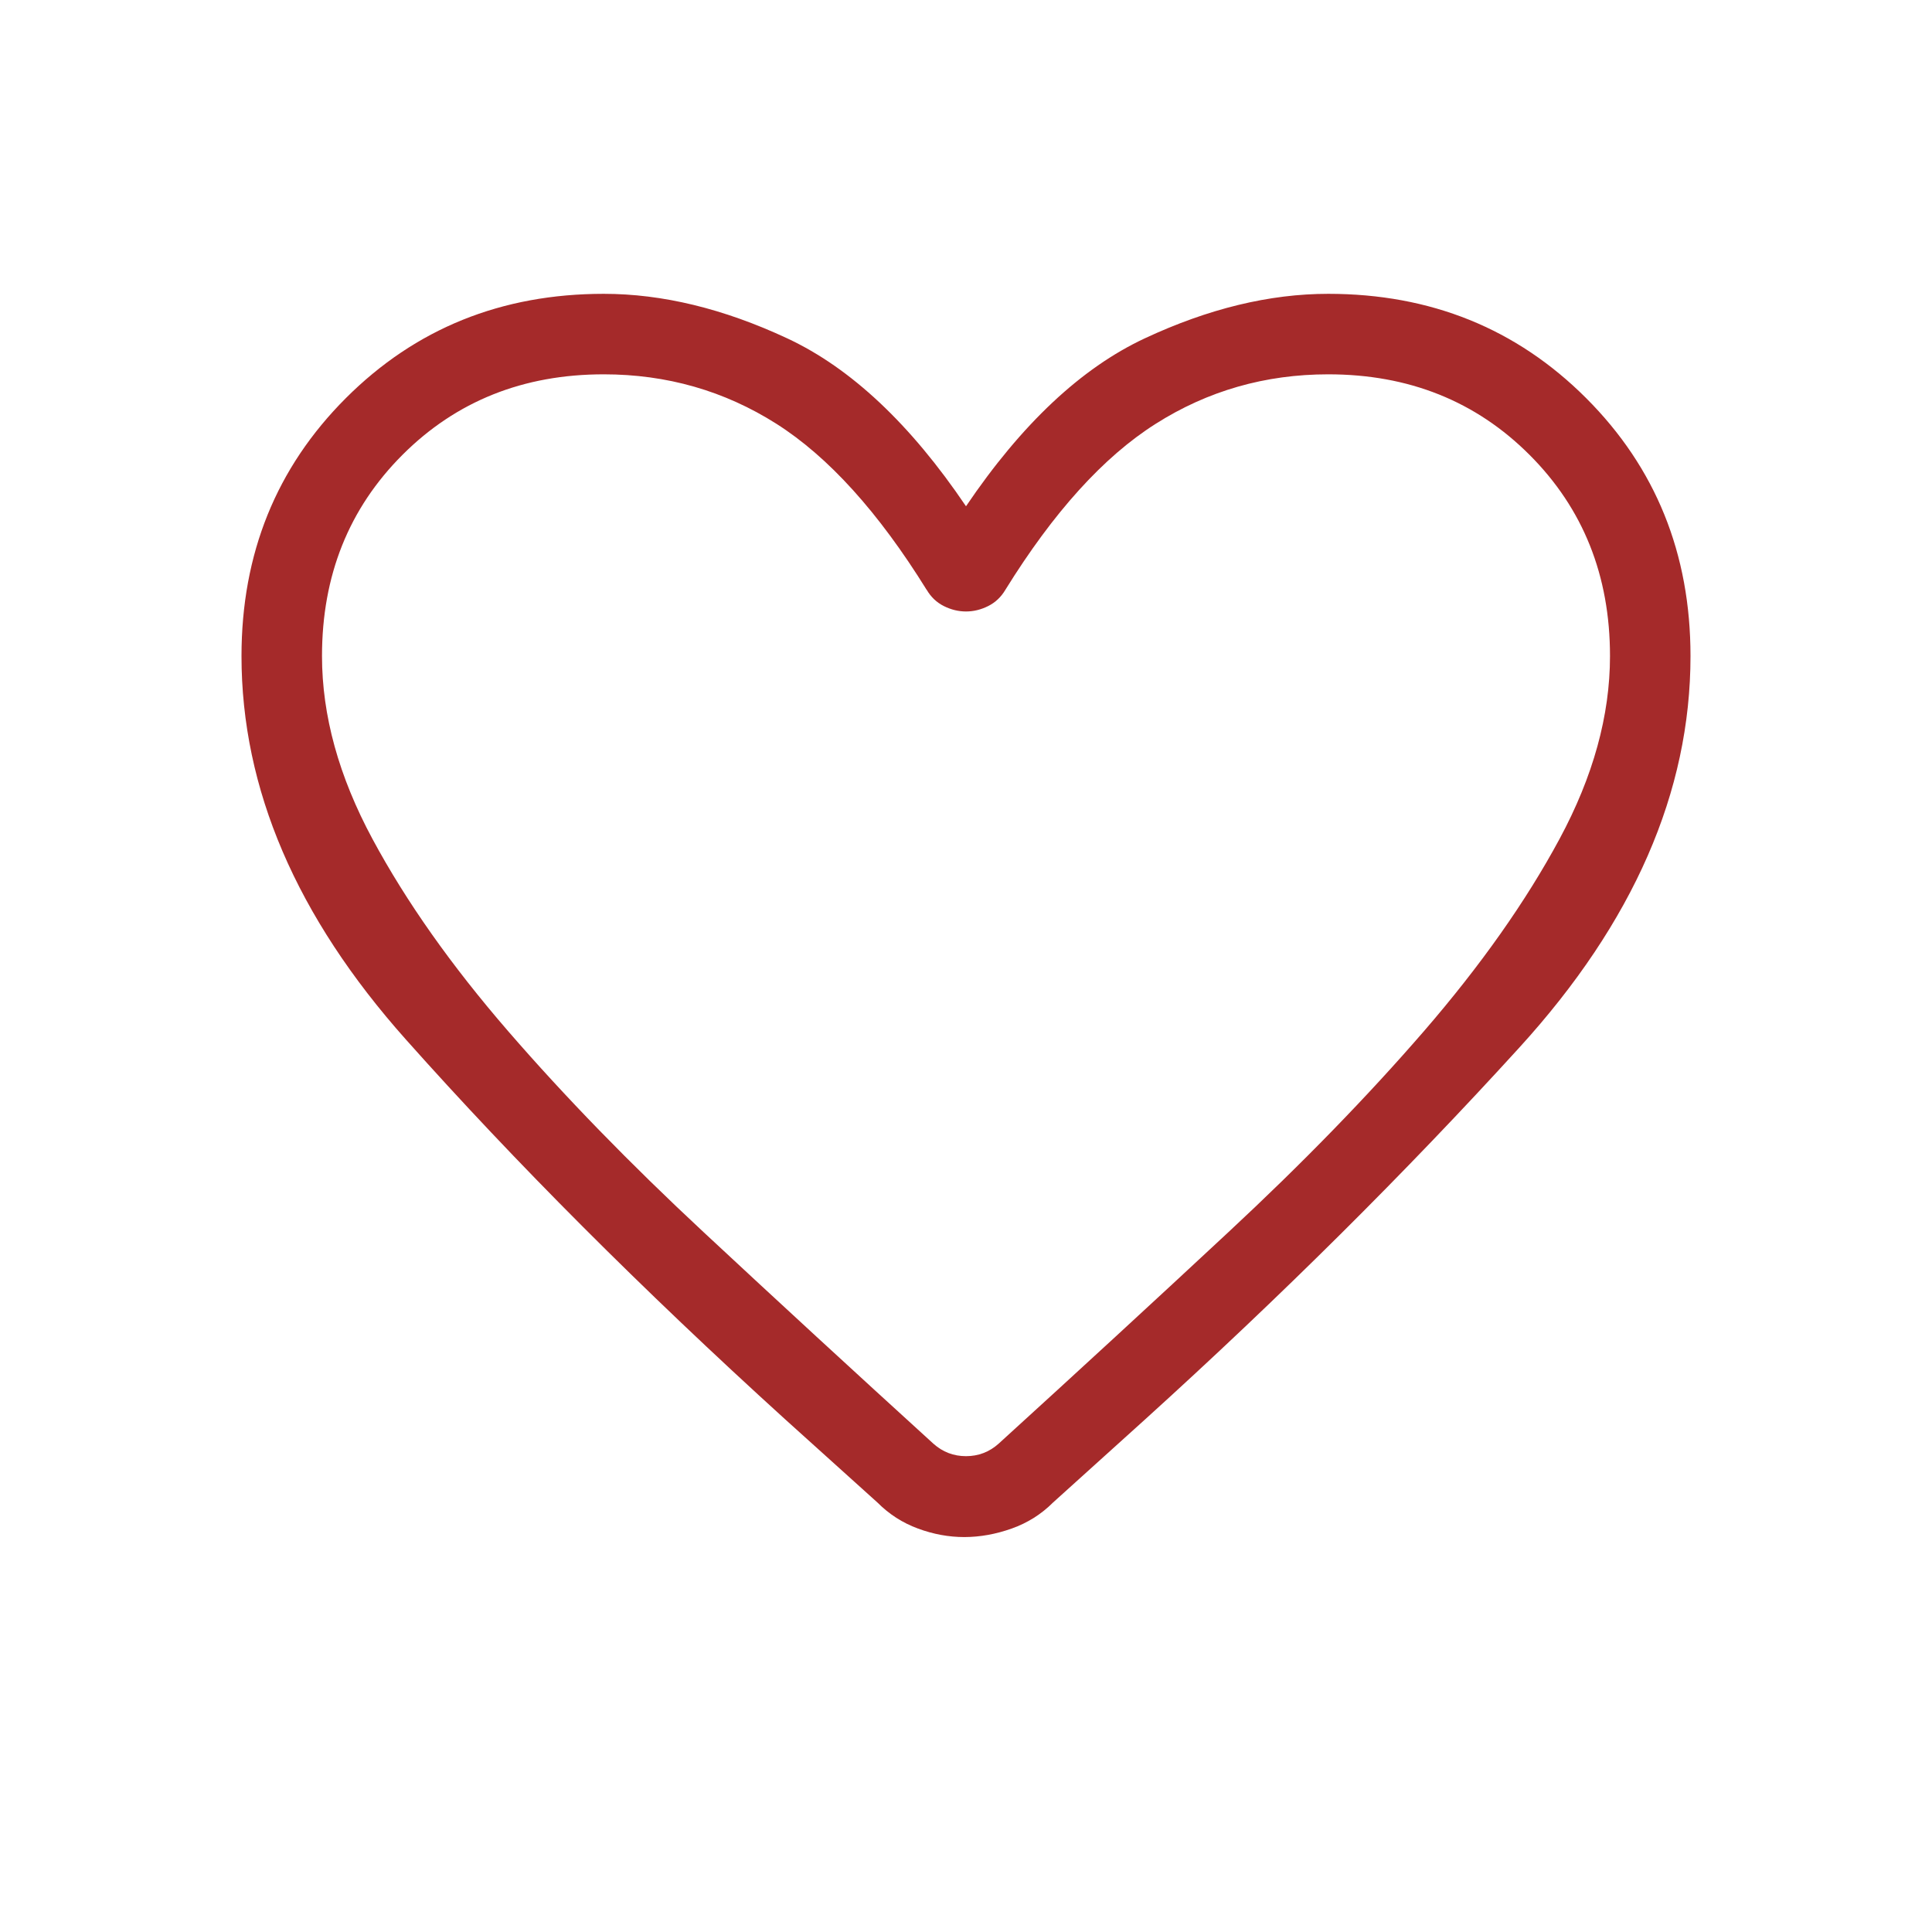
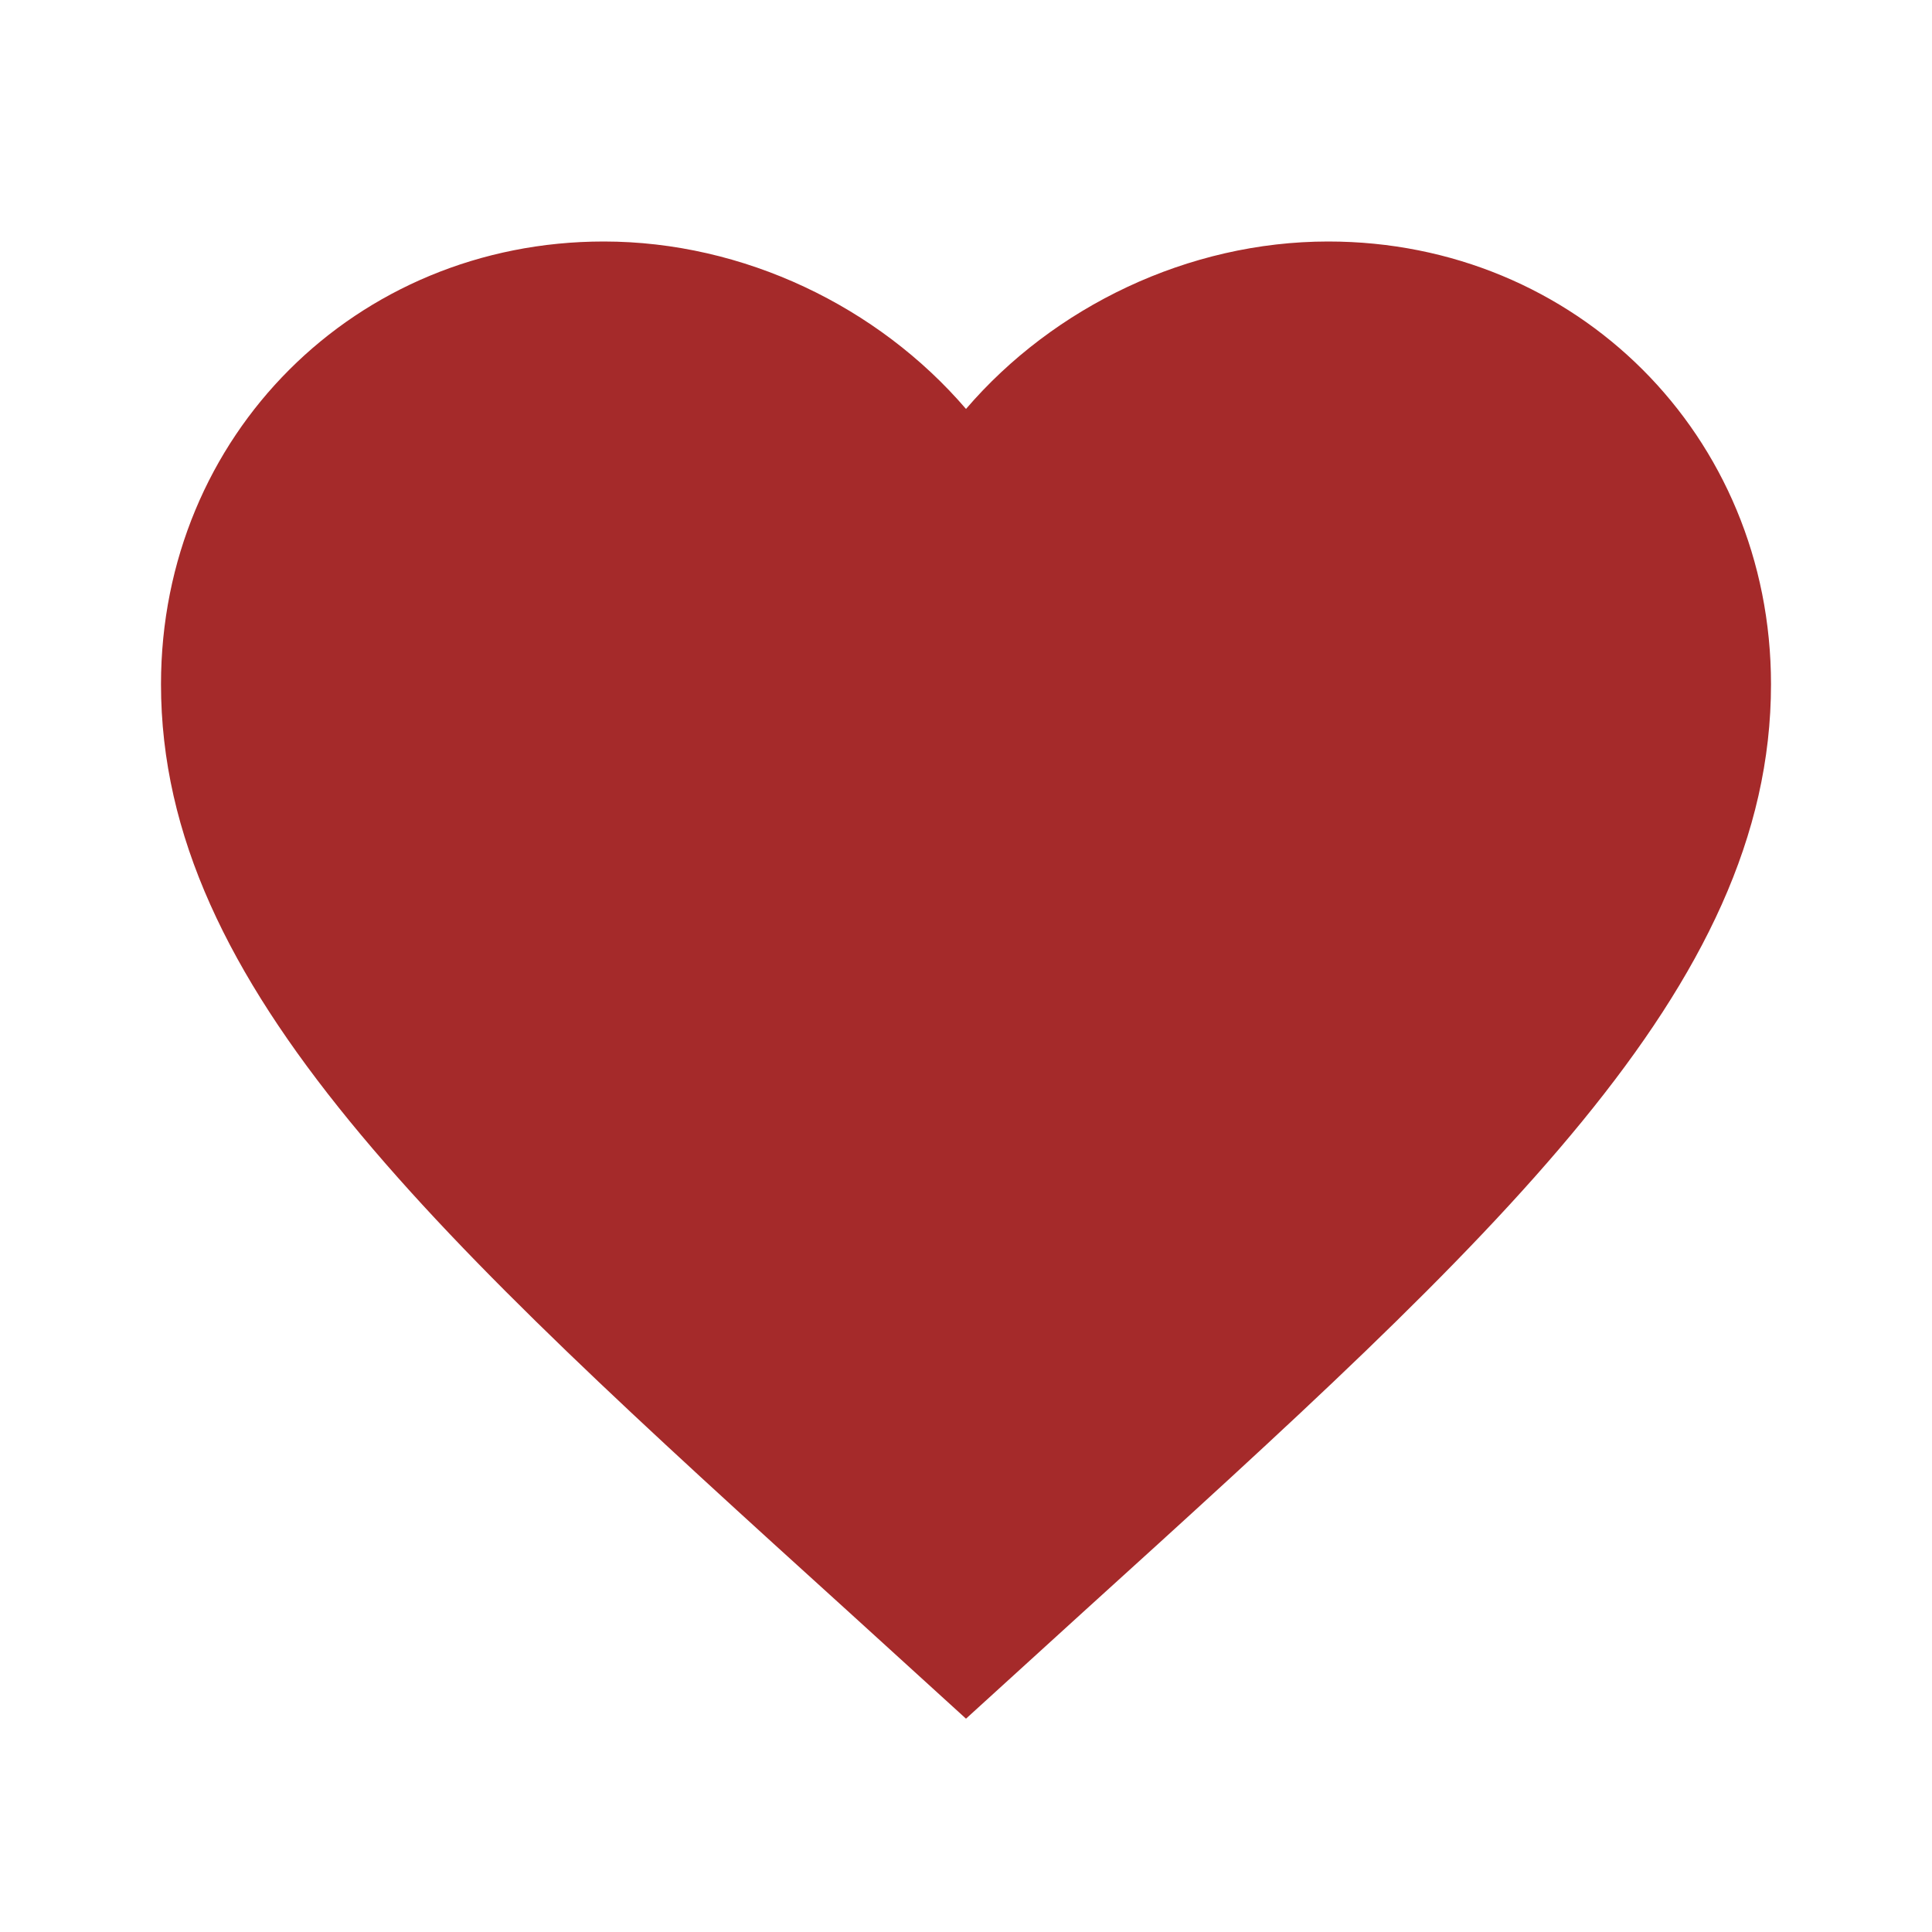
<svg xmlns="http://www.w3.org/2000/svg" width="24" height="24" viewBox="0 0 24 24">
-   <path fill="brown" d="M11.98 19.094q-.291 0-.577-.106q-.286-.105-.503-.323L9.752 17.63q-2.67-2.425-4.71-4.717Q3 10.622 3 8.15q0-1.908 1.296-3.204T7.5 3.65q1.094 0 2.279.553T12 6.289q1.037-1.533 2.221-2.086T16.5 3.65q1.908 0 3.204 1.296T21 8.15q0 2.529-2.125 4.862t-4.652 4.622l-1.142 1.031q-.218.218-.513.323t-.587.106m-.47-11.767q-.898-1.448-1.867-2.063Q8.675 4.65 7.5 4.65q-1.5 0-2.5 1t-1 2.5q0 1.108.627 2.272q.627 1.165 1.684 2.386q1.056 1.22 2.429 2.498q1.371 1.277 2.856 2.629q.173.154.404.154t.404-.154q1.485-1.352 2.857-2.63q1.372-1.276 2.429-2.497q1.056-1.222 1.683-2.386T20 8.15q0-1.5-1-2.5t-2.5-1q-1.175 0-2.144.615q-.97.614-1.867 2.062q-.08.135-.214.202T12 7.596t-.275-.067t-.213-.202M12 11.398" />
+   <path fill="brown" d="m12 21.35l-1.45-1.32C5.4 15.36 2 12.27 2 8.5C2 5.41 4.42 3 7.5 3c1.74 0 3.41.81 4.5 2.08C13.09 3.81 14.76 3 16.5 3C19.58 3 22 5.41 22 8.5c0 3.77-3.4 6.86-8.55 11.53z" />
</svg>
